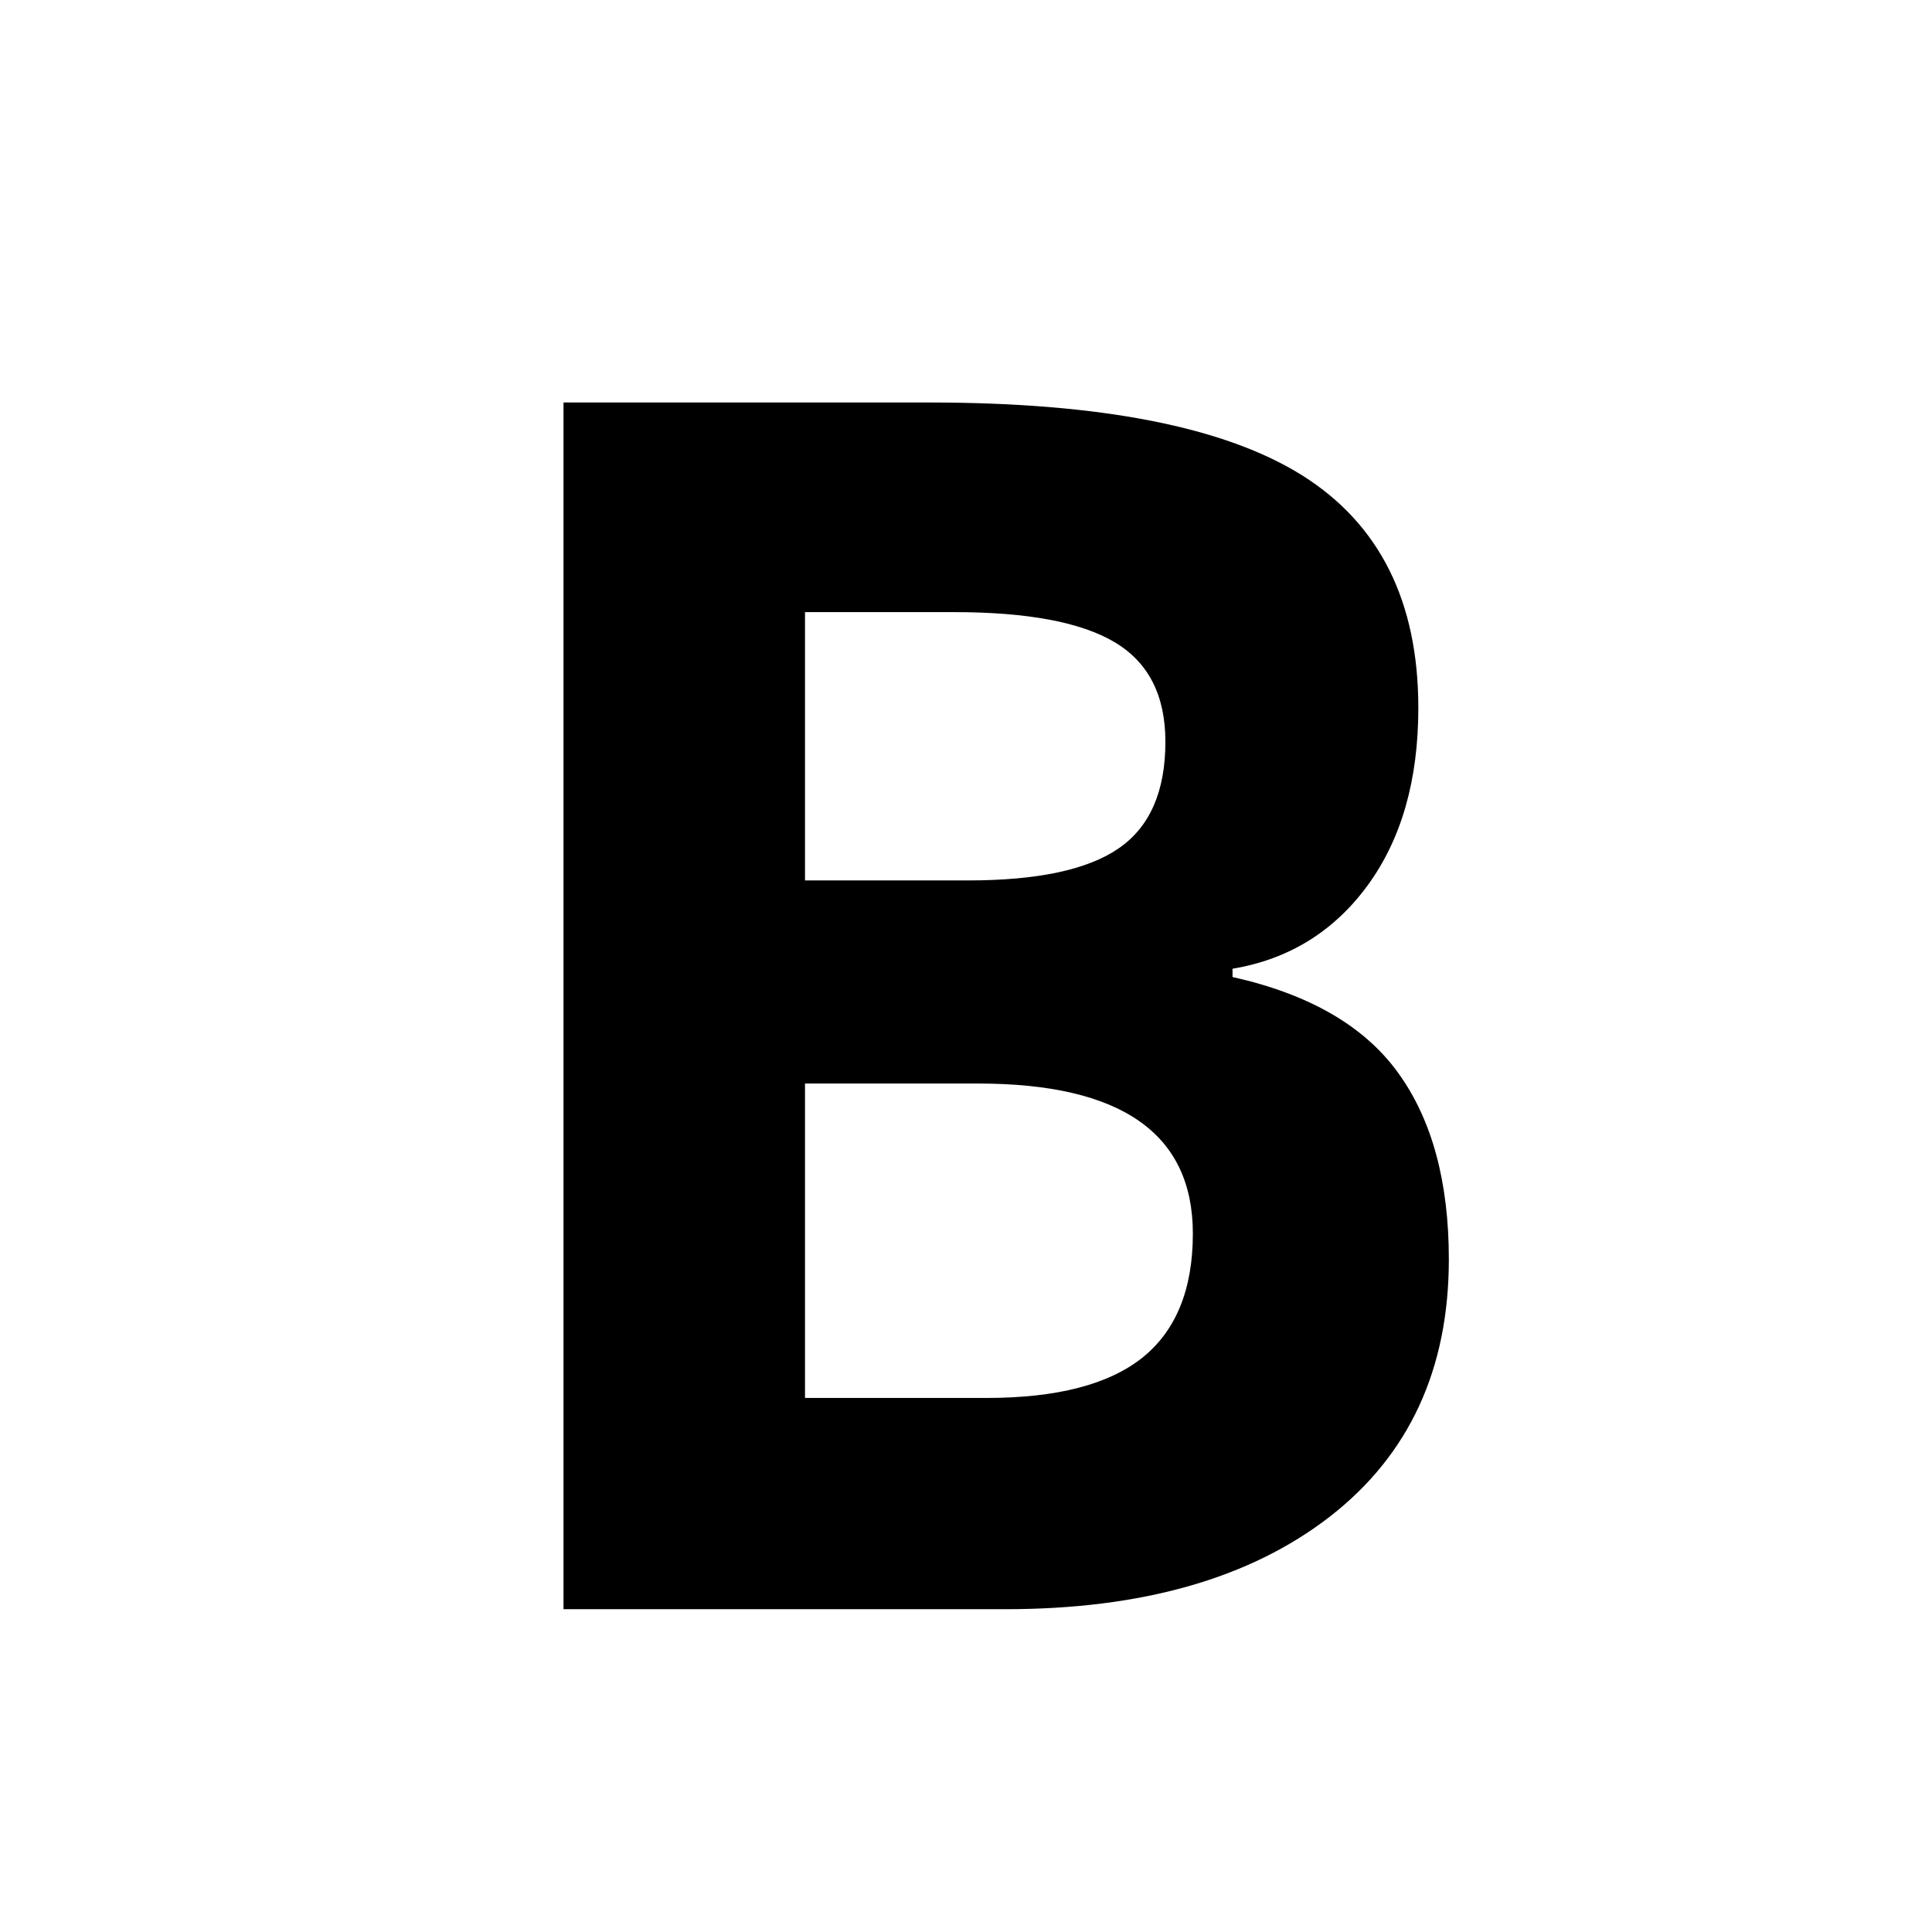
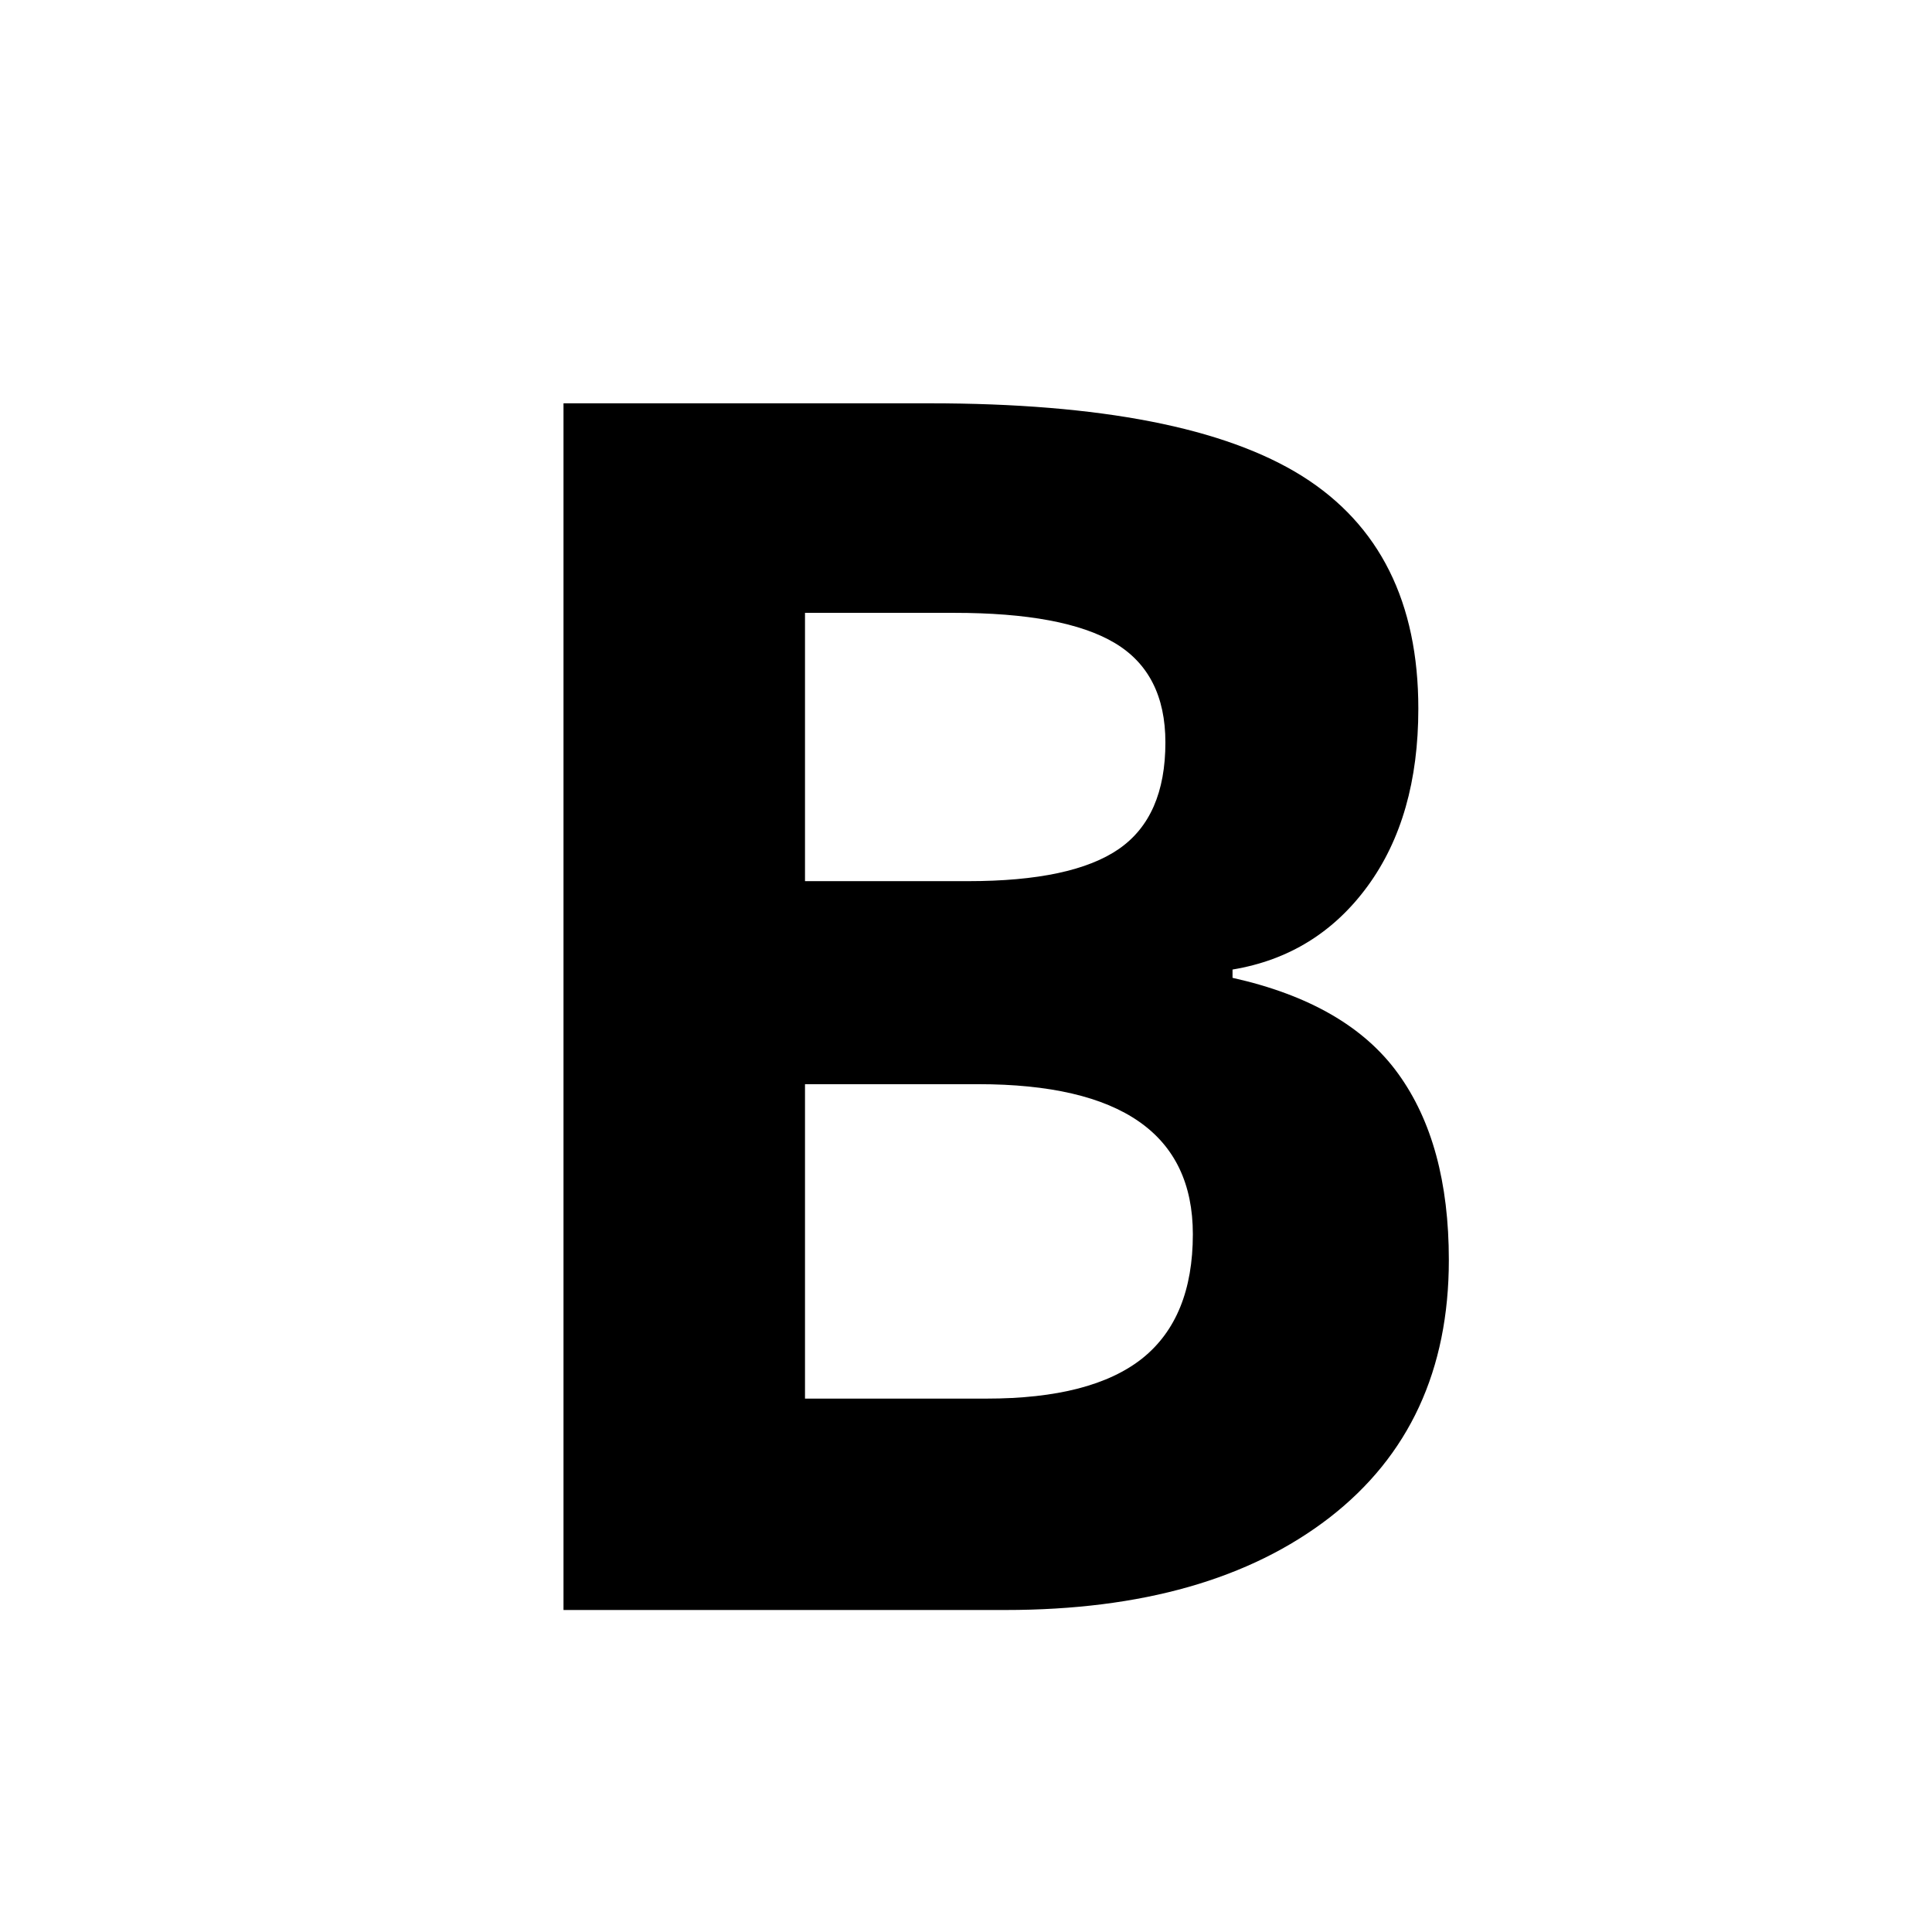
<svg xmlns="http://www.w3.org/2000/svg" viewBox="0 0 24 24" enable-background="new 0 0 24 24">
-   <path d="M7 5h4.547c2.126 0 3.67.303 4.632.907.96.605 1.44 1.567 1.44 2.887 0 .896-.21 1.63-.63 2.205-.42.573-.98.918-1.678 1.035v.103c.95.212 1.637.608 2.057 1.19.42.58.63 1.352.63 2.316 0 1.367-.494 2.434-1.482 3.2-.99.765-2.33 1.147-4.027 1.147H7V5zm3 5.937h2.027c.862 0 1.486-.133 1.872-.4.386-.267.578-.708.578-1.323 0-.574-.21-.986-.63-1.236-.42-.25-1.087-.374-1.996-.374H10v3.333zm0 2.523v3.906h2.253c.876 0 1.52-.167 1.94-.502.416-.335.625-.848.625-1.54 0-1.243-.89-1.864-2.668-1.864H10z" />
+   <path d="M7 5.01h4.547c2.126 0 3.67.302 4.632.906.96.605 1.44 1.567 1.44 2.887 0 .896-.21 1.63-.63 2.205-.42.574-.98.92-1.678 1.036v.103c.95.212 1.637.608 2.057 1.19.42.58.63 1.35.63 2.315 0 1.367-.494 2.434-1.482 3.2-.99.765-2.332 1.148-4.027 1.148H7V5.01zm3 5.936h2.027c.862 0 1.486-.133 1.872-.4.386-.267.578-.708.578-1.323 0-.574-.21-.986-.63-1.236-.42-.25-1.087-.374-1.996-.374H10v3.333zm0 2.523v3.905h2.253c.876 0 1.52-.167 1.94-.502.416-.335.625-.848.625-1.54 0-1.243-.89-1.864-2.668-1.864H10z" />
</svg>
